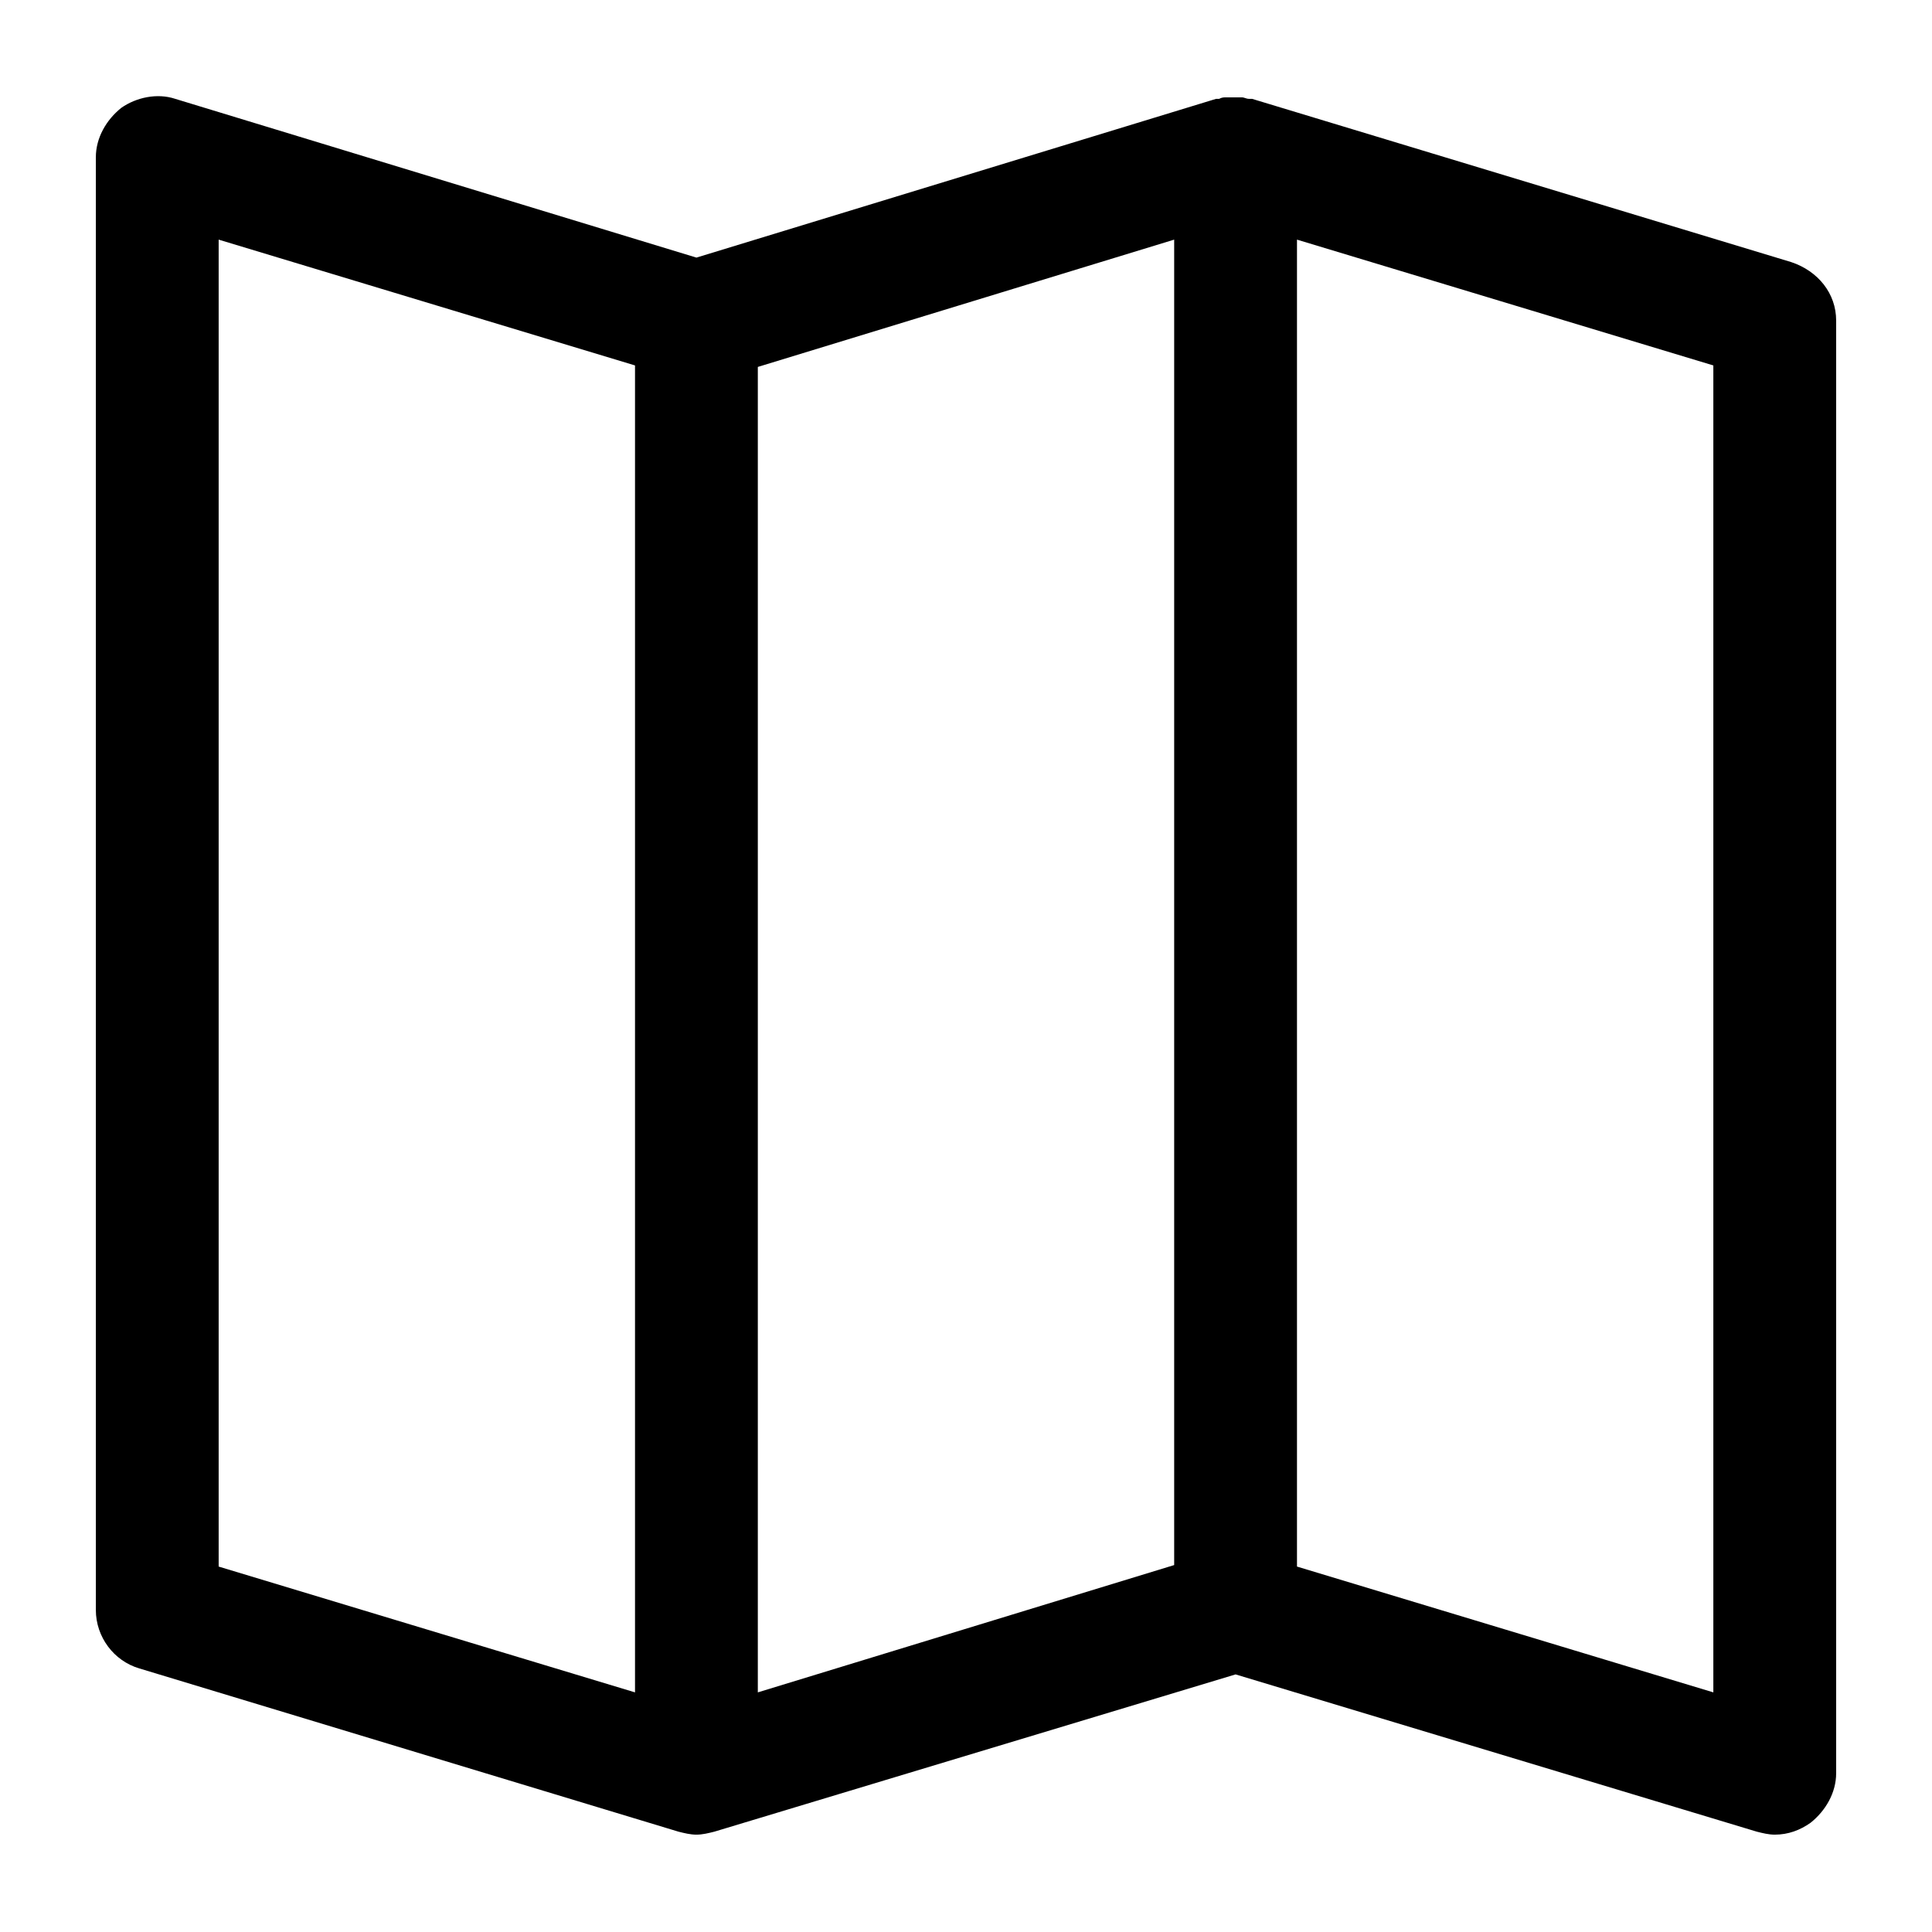
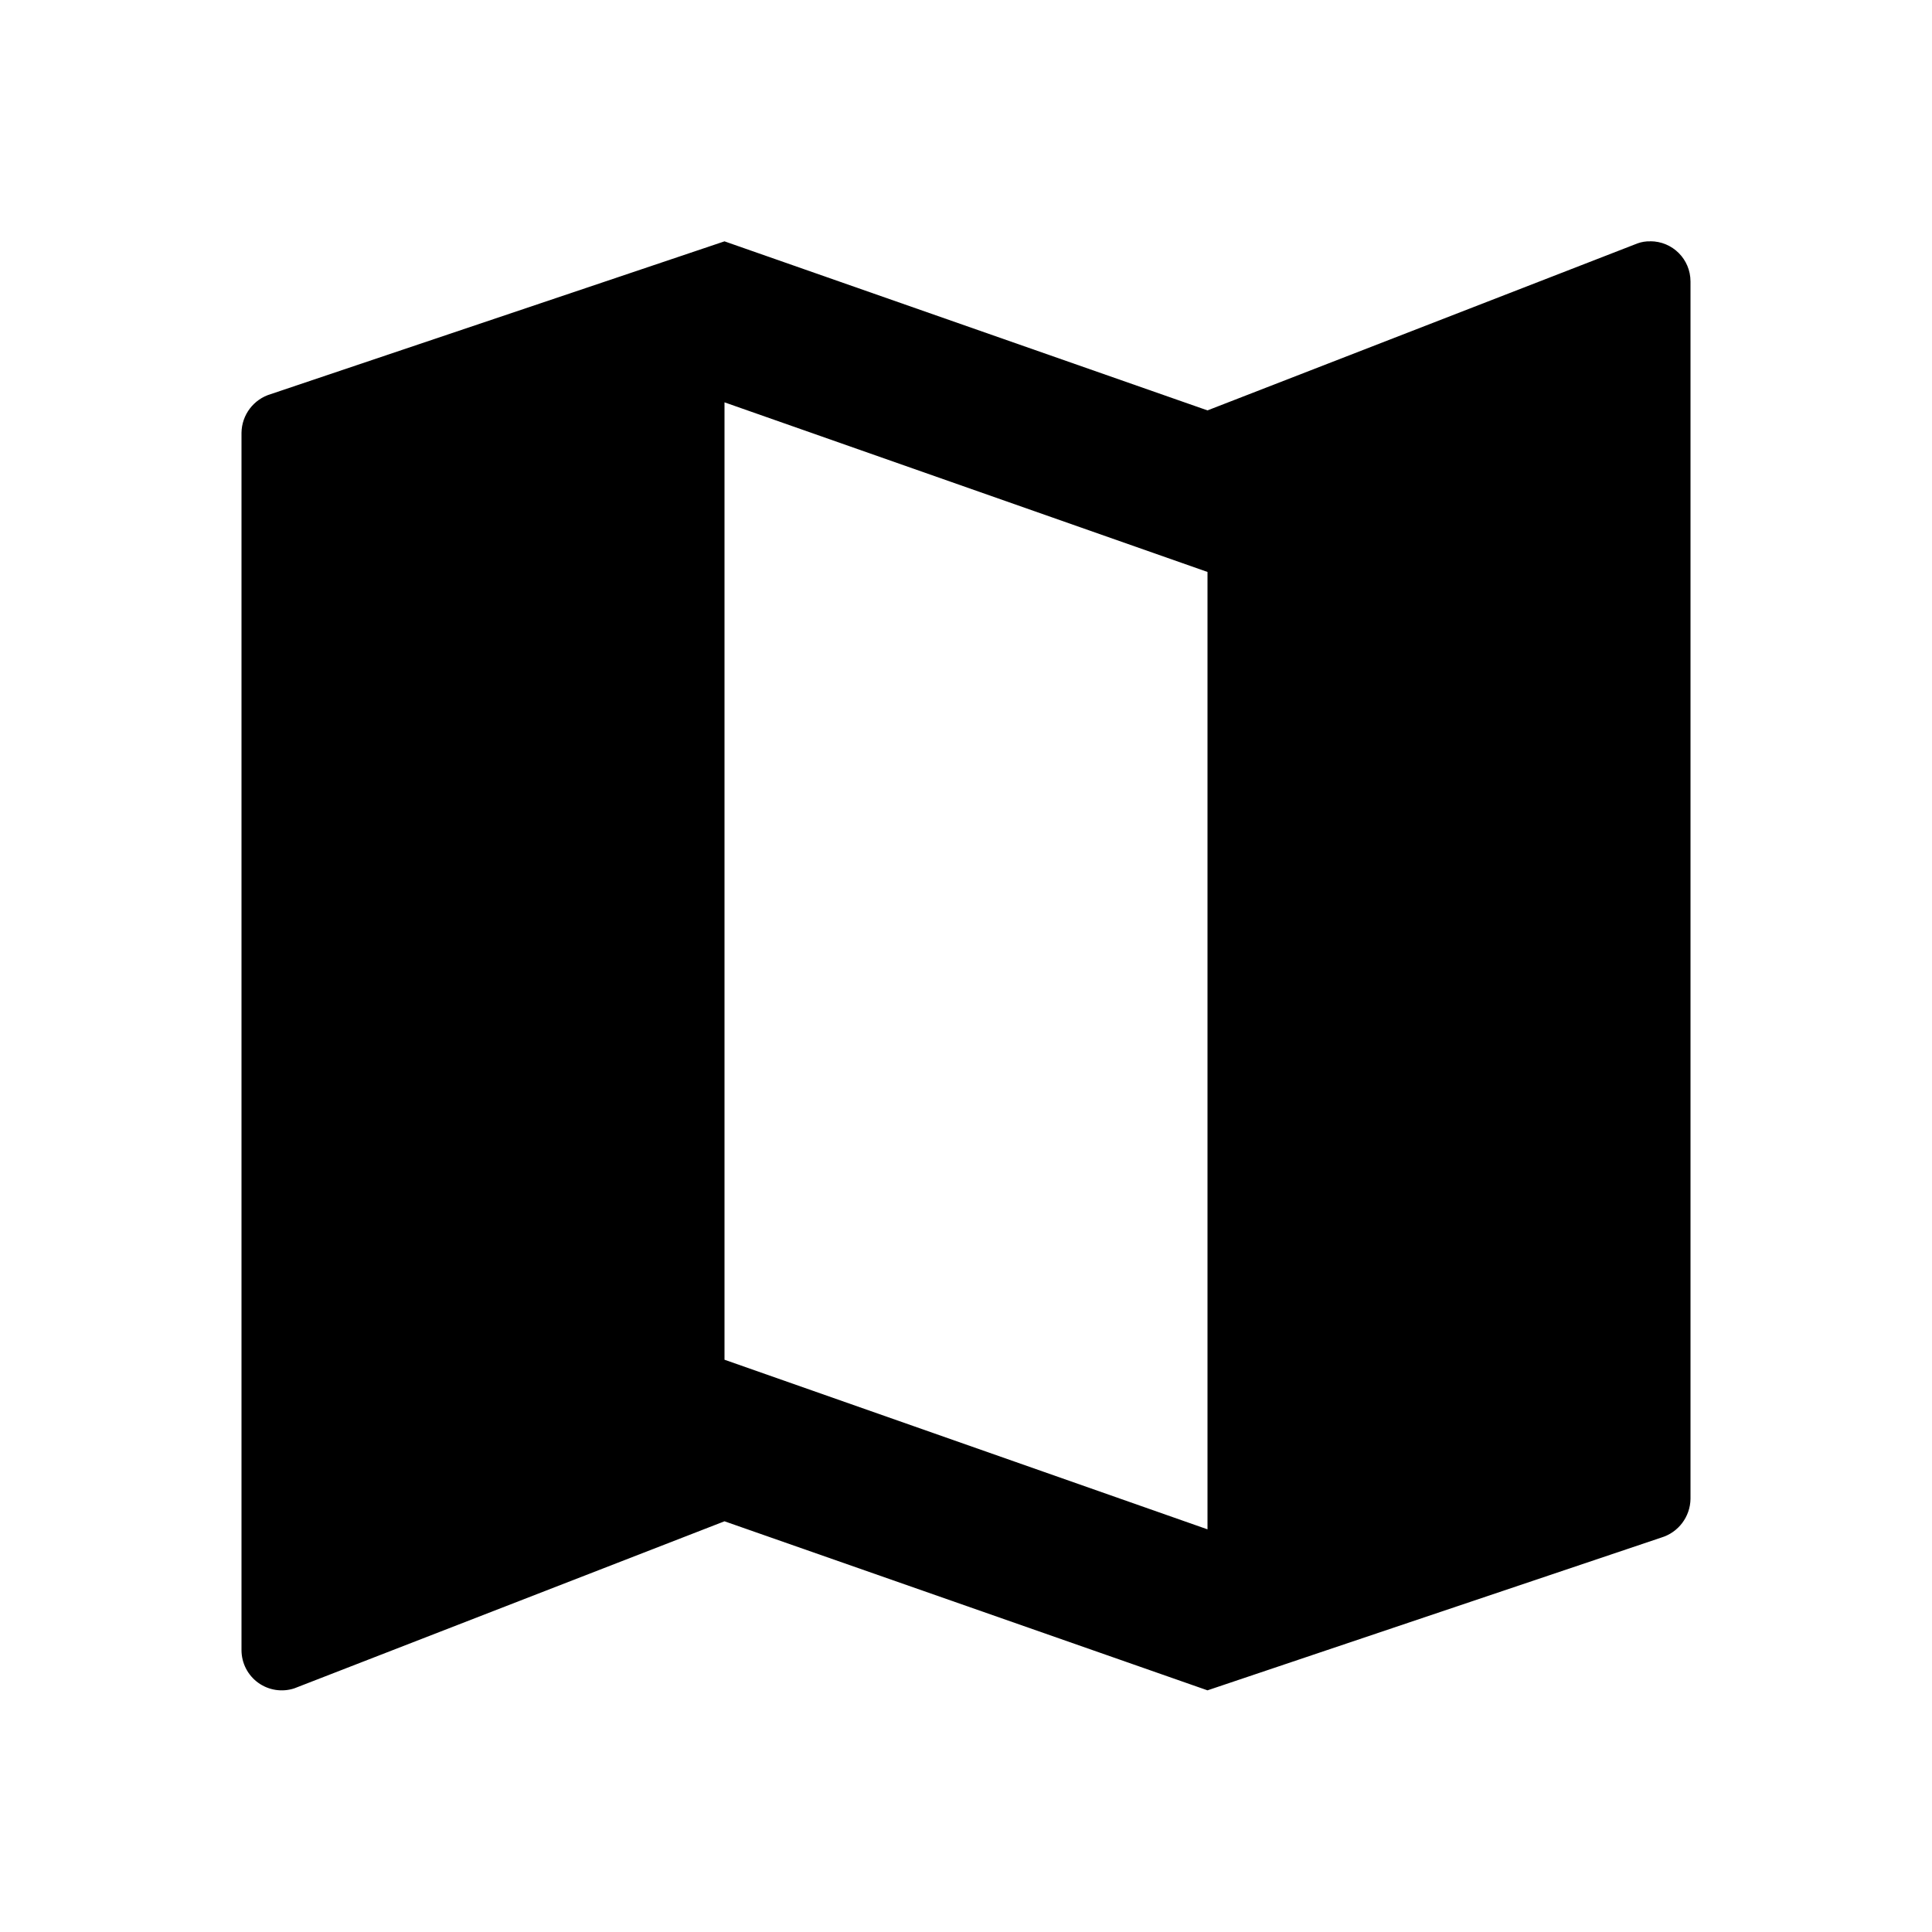
- <svg xmlns="http://www.w3.org/2000/svg" viewBox="0 0 129 129">
-   <path d="M119.6 17.5l-36-10.9h-.2c-.2 0-.3-.1-.5-.1h-1c-.2 0-.3 0-.5.1h-.2L46.5 17.2 11.7 6.6c-1.2-.4-2.6-.1-3.6.6-1 .8-1.7 2-1.7 3.3v97c0 1.8 1.2 3.4 2.9 3.9l36 10.9c.4.1.8.2 1.2.2.4 0 .8-.1 1.2-.2l34.8-10.5 34.8 10.5c.4.1.8.2 1.2.2.9 0 1.7-.3 2.4-.8 1-.8 1.7-2 1.7-3.3v-97c0-1.8-1.2-3.3-3-3.9zM42.4 113l-27.8-8.4V16l27.8 8.4V113zm36-8.5L50.6 113V24.5L78.4 16v88.5zm36 8.5l-27.8-8.4V16l27.8 8.4V113z" />
+ <svg xmlns="http://www.w3.org/2000/svg" baseProfile="full" viewBox="0 0 24.00 24.00">
+   <path d="M15 18.998l-6-2.107V4.998l6 2.107m5.5-4.107a.426.426 0 0 0-.157.025L15 5.098l-6-2.1-5.637 1.898a.508.508 0 0 0-.363.48v15.122a.5.5 0 0 0 .657.475L9 18.898l6 2.1 5.638-1.898a.51.51 0 0 0 .362-.48V3.497c0-.277-.223-.5-.5-.5z" />
</svg>
